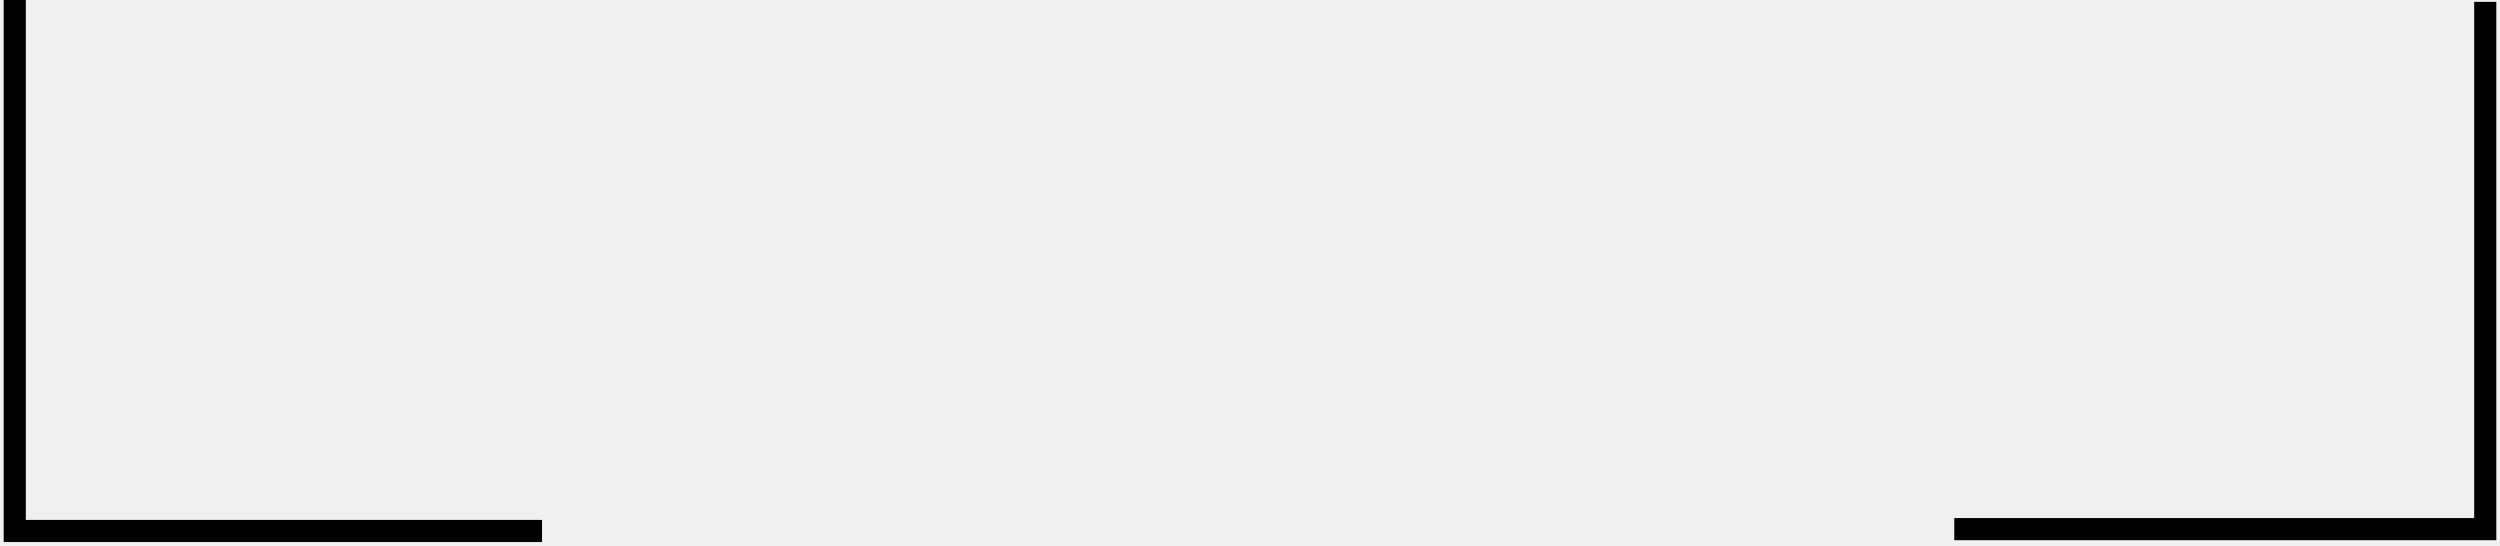
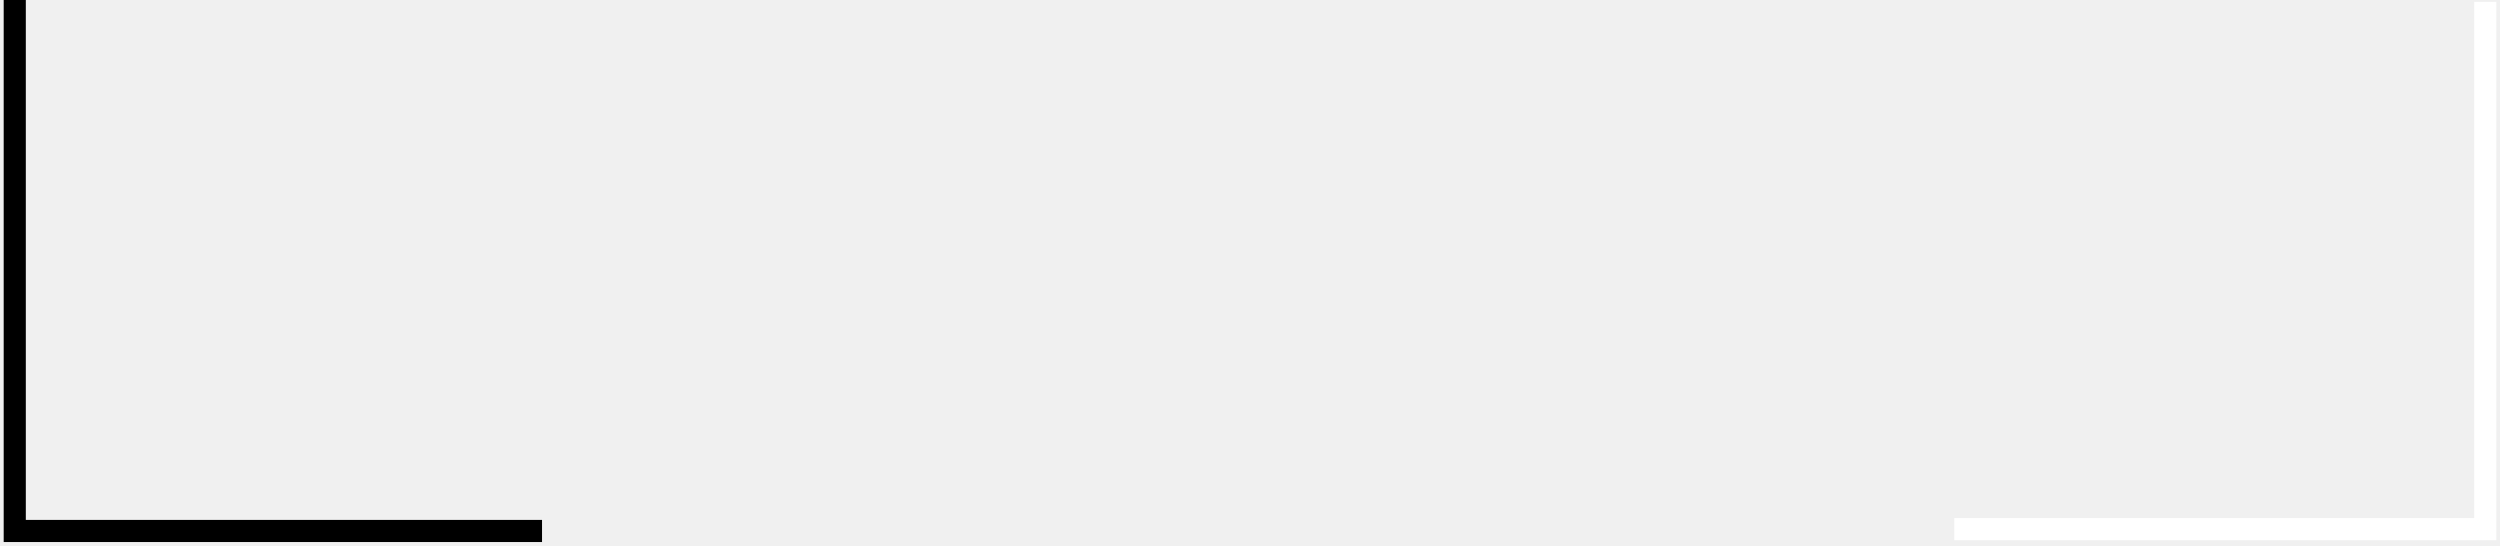
<svg xmlns="http://www.w3.org/2000/svg" width="339" height="74" viewBox="0 0 339 74" fill="none">
  <path d="M2 0V72H73.5" stroke="black" stroke-width="3" />
-   <path d="M265 71.75L337 71.75L337 0.25" stroke="black" stroke-width="3" />
+   <path d="M265 71.75L337 71.75L337 0.25" stroke="white" stroke-width="3" />
</svg>
